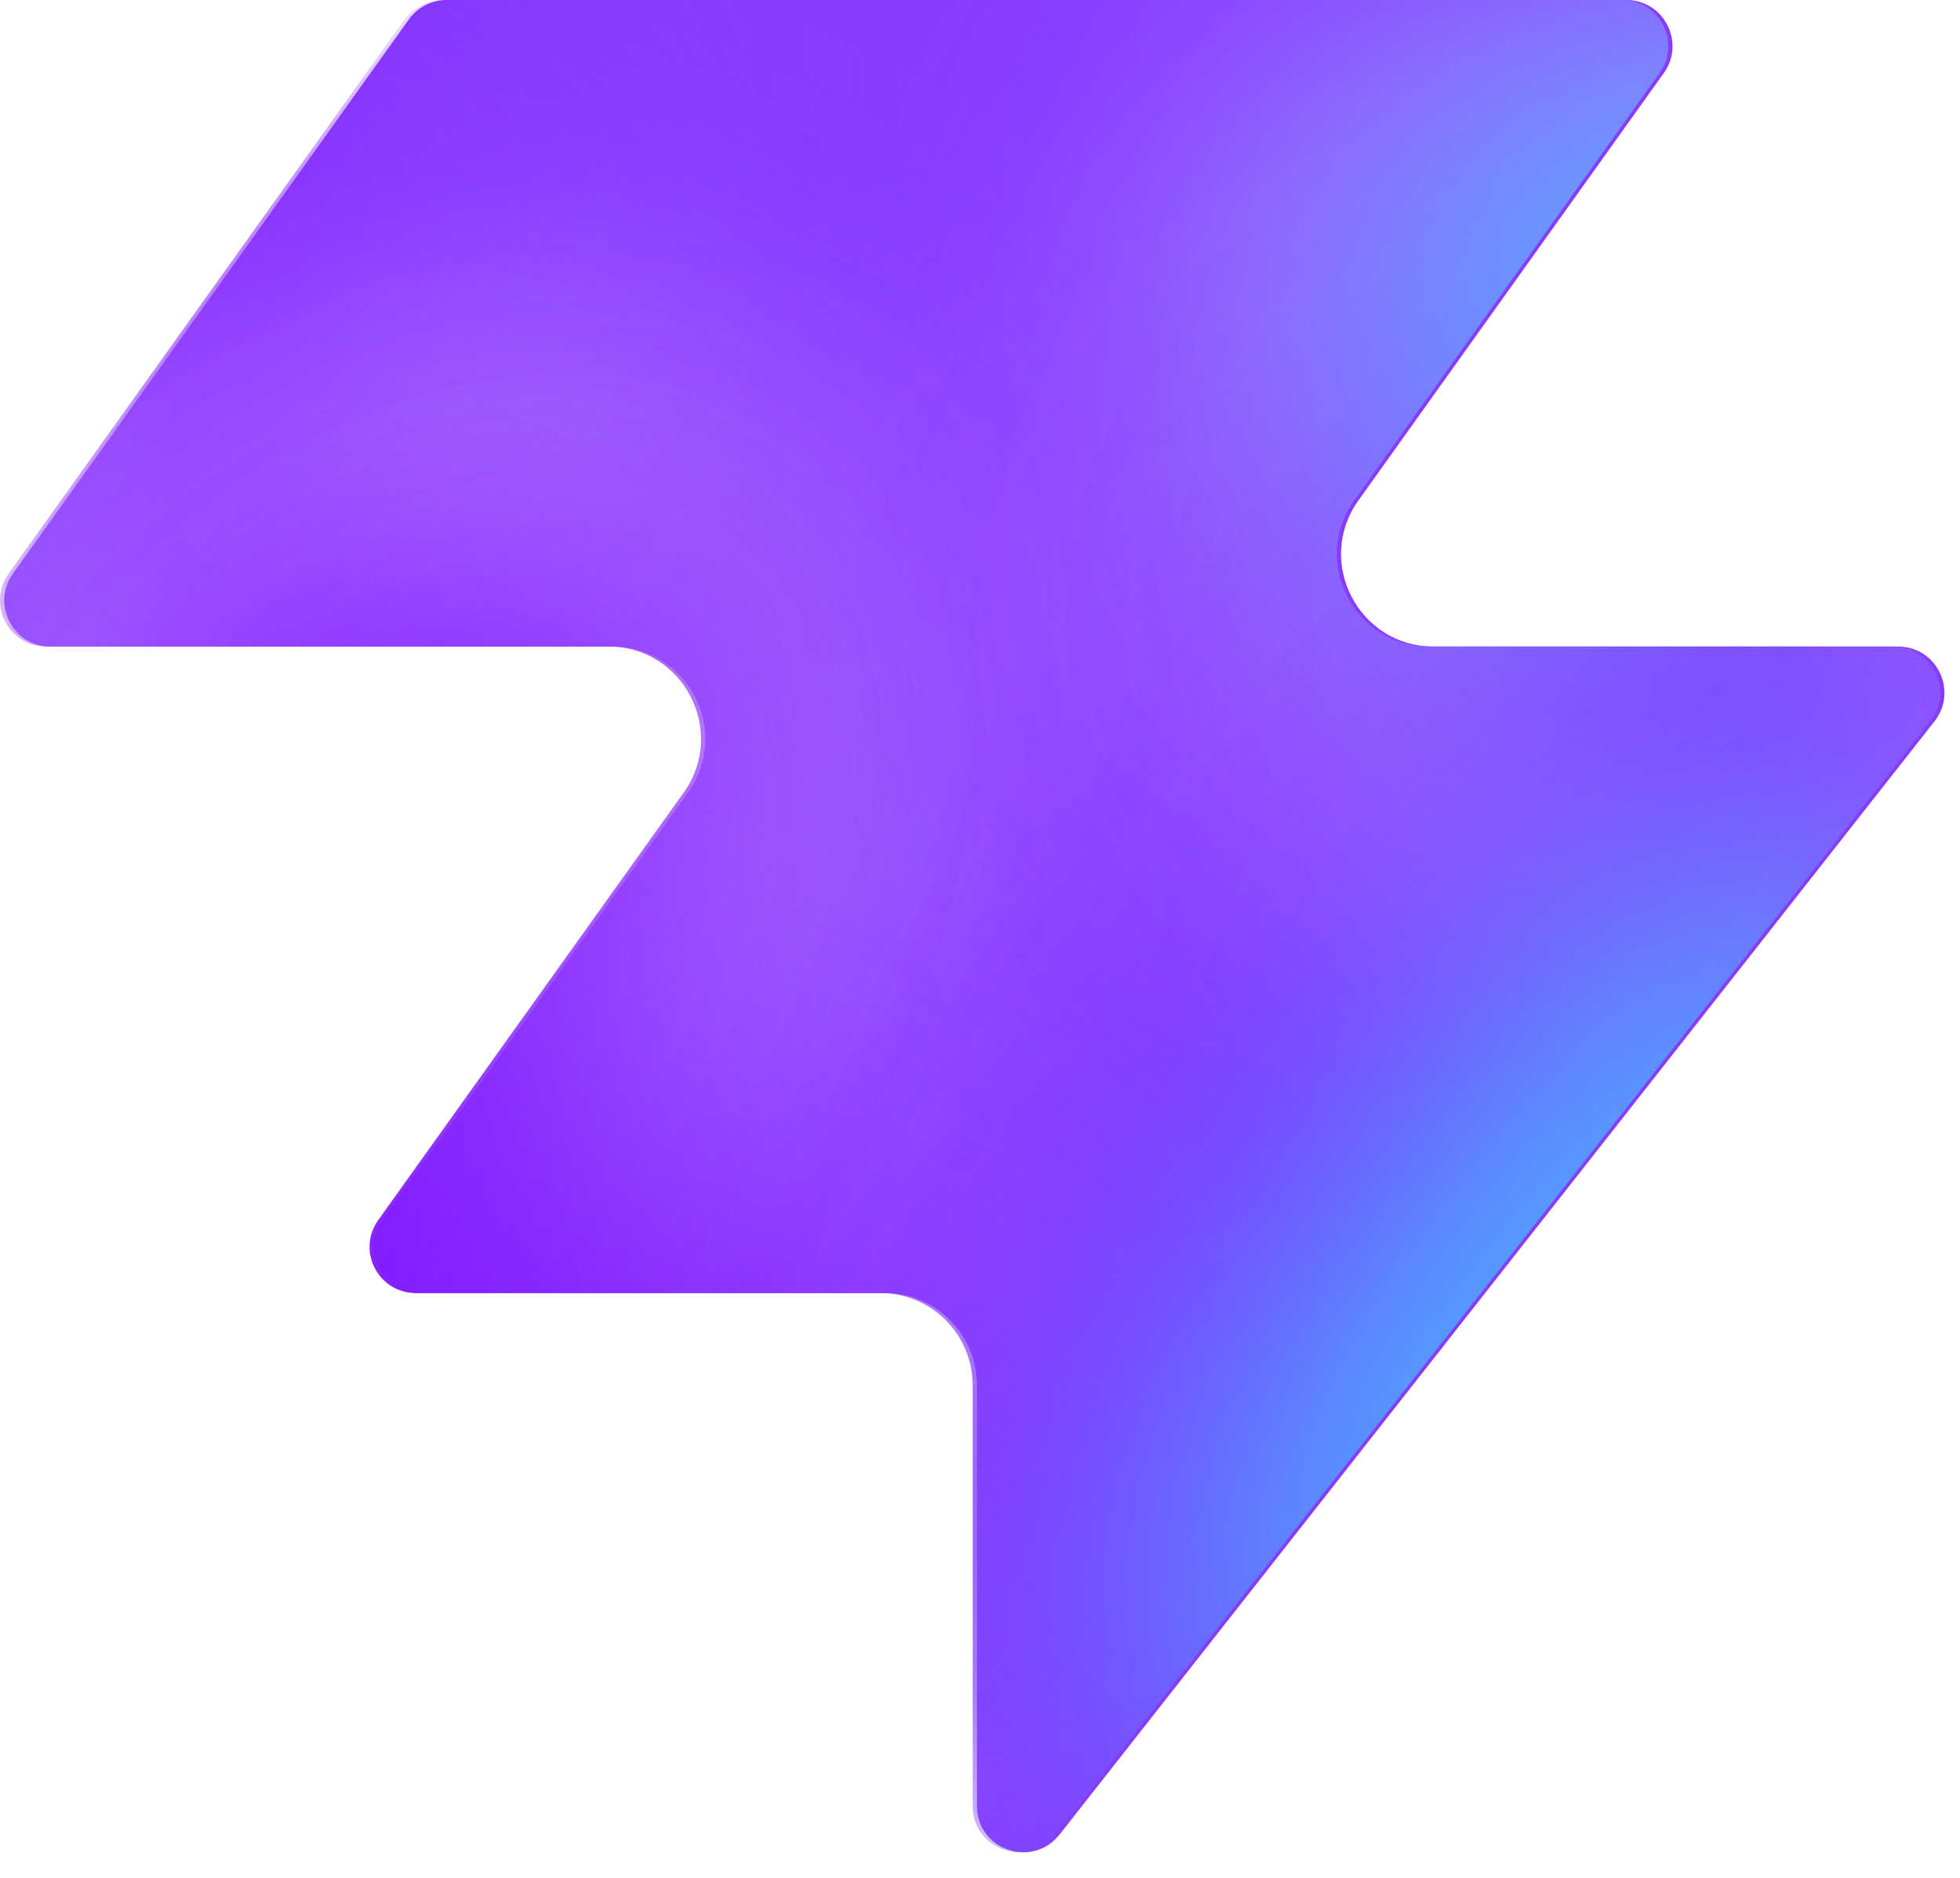
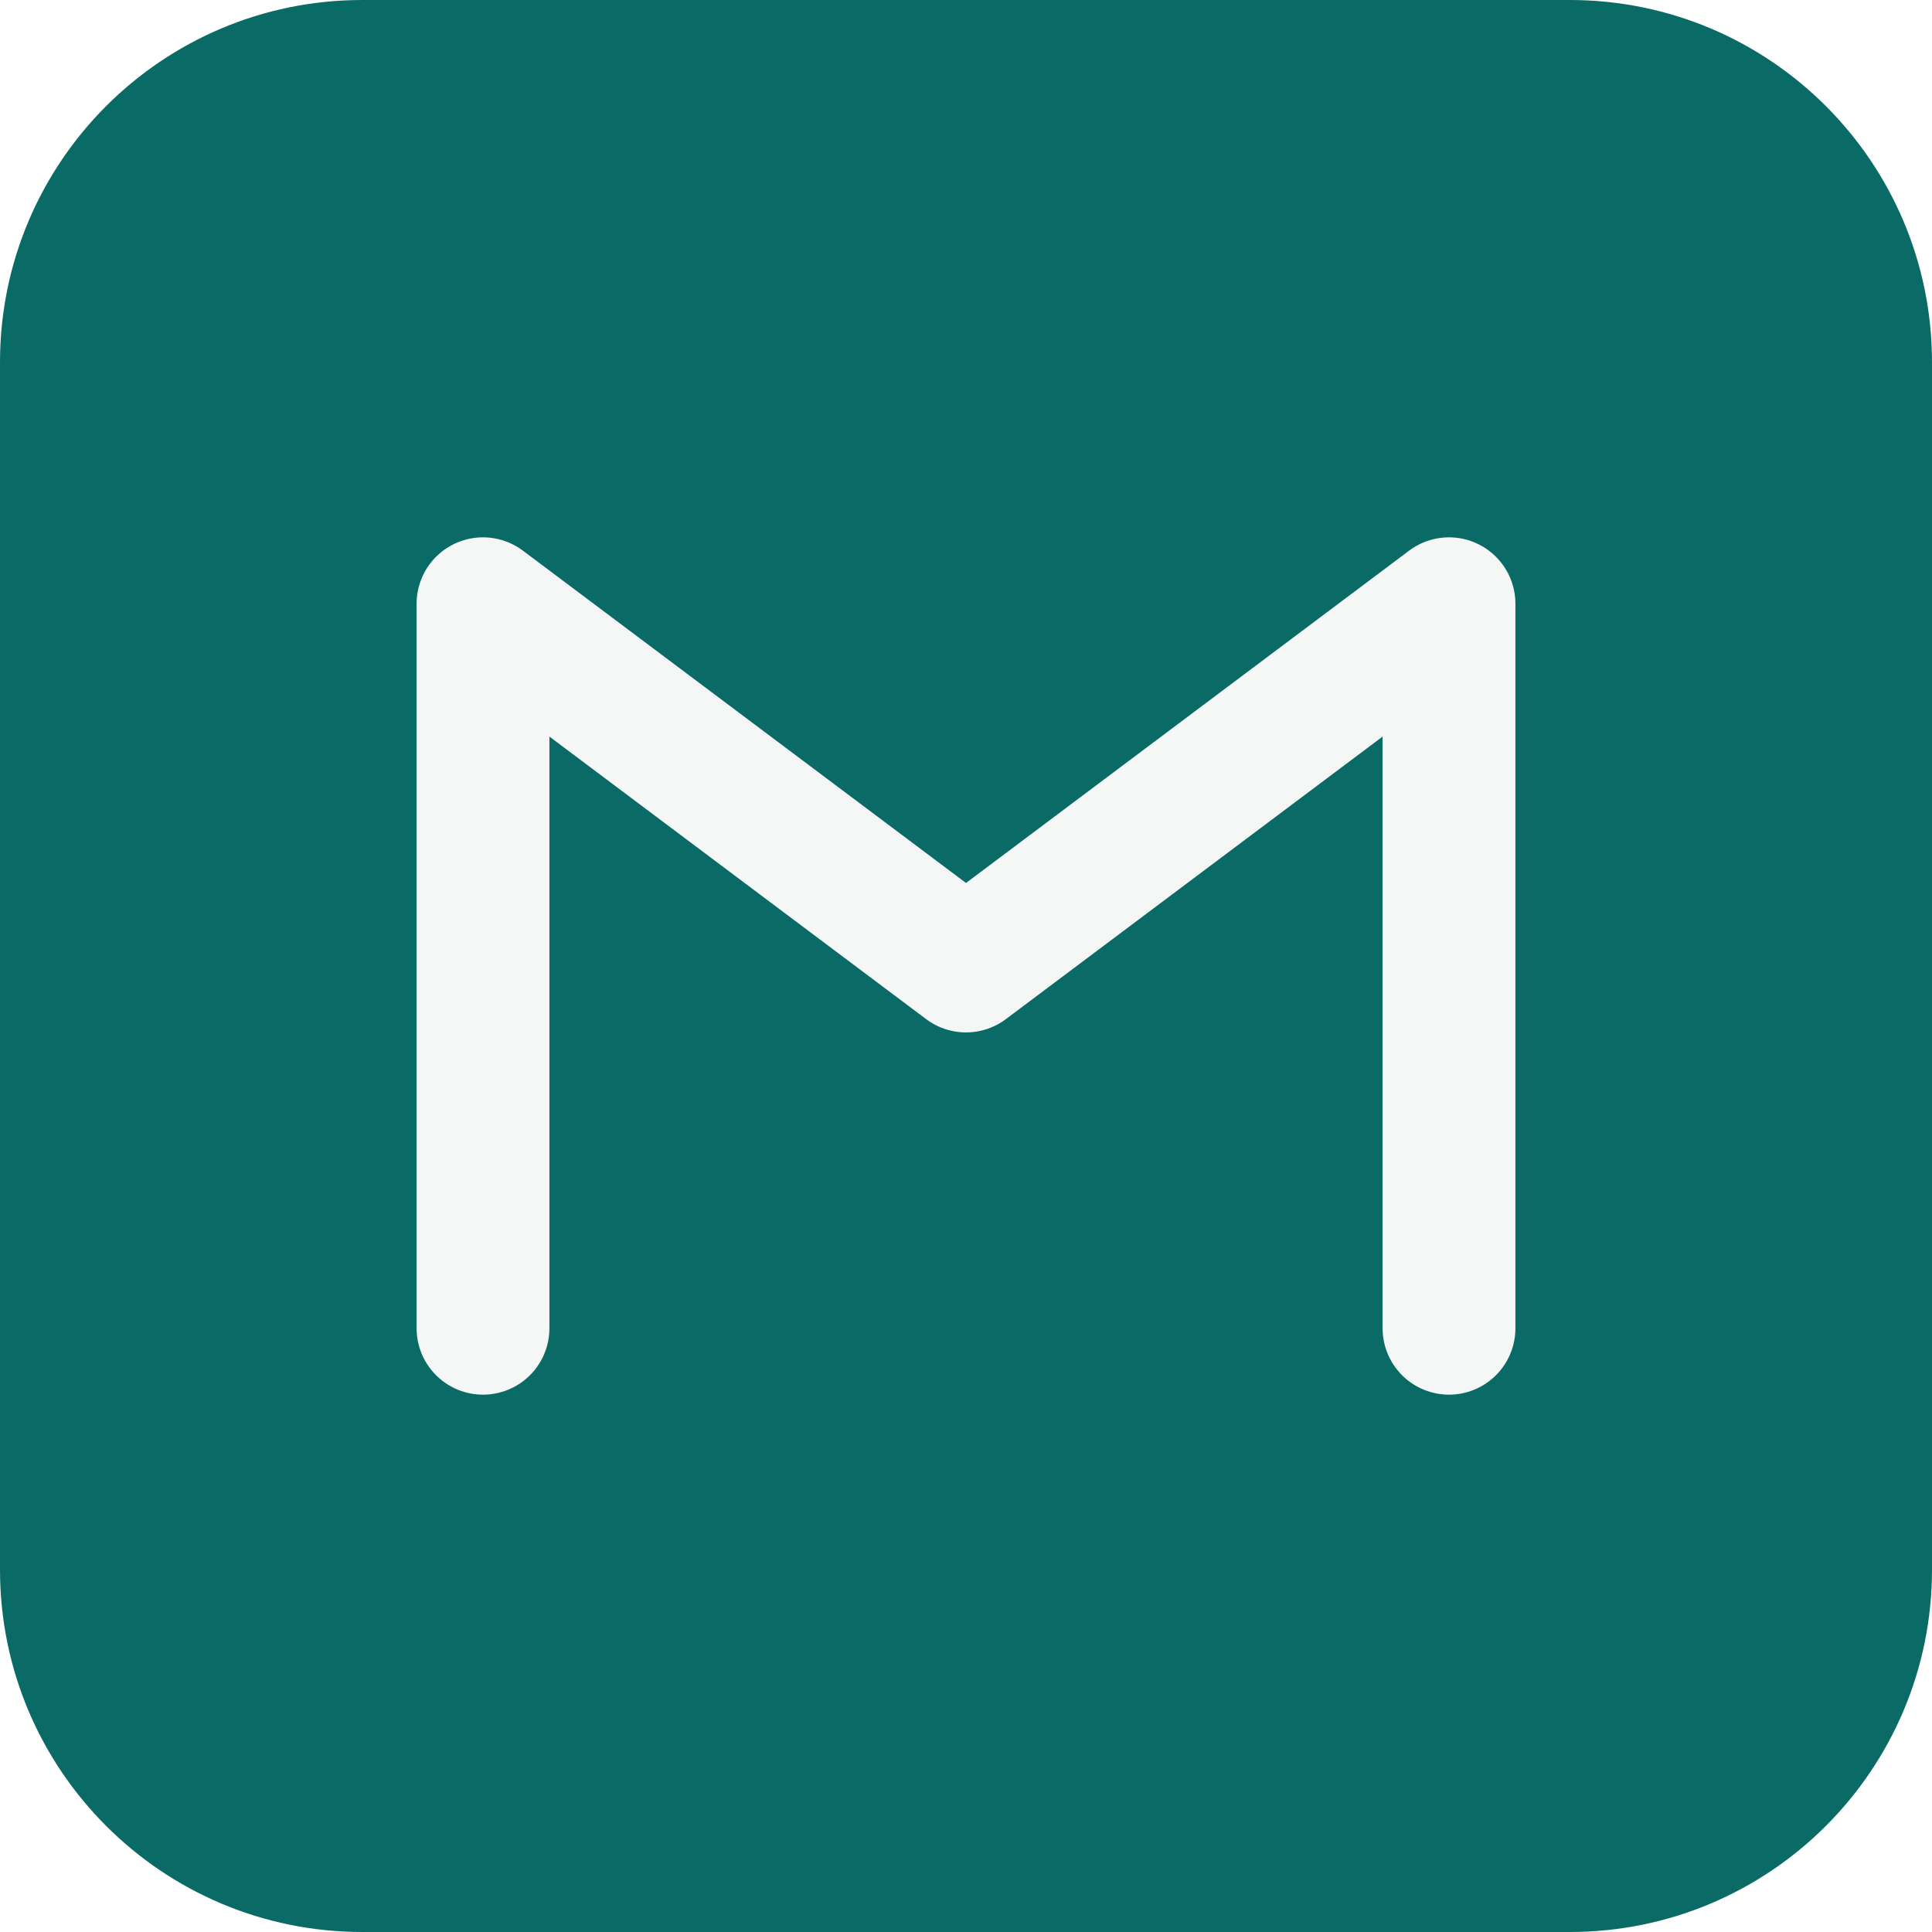
- <svg xmlns="http://www.w3.org/2000/svg" width="48" height="46" fill="none" viewBox="0 0 48 46">
-   <path fill="#863bff" d="M25.946 44.938c-.664.845-2.021.375-2.021-.698V33.937a2.26 2.26 0 0 0-2.262-2.262H10.287c-.92 0-1.456-1.04-.92-1.788l7.48-10.471c1.07-1.497 0-3.578-1.842-3.578H1.237c-.92 0-1.456-1.04-.92-1.788L10.013.474c.214-.297.556-.474.92-.474h28.894c.92 0 1.456 1.04.92 1.788l-7.48 10.471c-1.07 1.498 0 3.579 1.842 3.579h11.377c.943 0 1.473 1.088.89 1.83L25.947 44.94z" style="fill:#863bff;fill:color(display-p3 .525 .23 1);fill-opacity:1" />
-   <mask id="a" width="48" height="46" x="0" y="0" maskUnits="userSpaceOnUse" style="mask-type:alpha">
-     <path fill="#000" d="M25.842 44.938c-.664.844-2.021.375-2.021-.698V33.937a2.26 2.26 0 0 0-2.262-2.262H10.183c-.92 0-1.456-1.04-.92-1.788l7.48-10.471c1.07-1.498 0-3.579-1.842-3.579H1.133c-.92 0-1.456-1.04-.92-1.787L9.91.473c.214-.297.556-.474.92-.474h28.894c.92 0 1.456 1.04.92 1.788l-7.48 10.471c-1.07 1.498 0 3.578 1.842 3.578h11.377c.943 0 1.473 1.088.89 1.832L25.843 44.94z" style="fill:#000;fill-opacity:1" />
-   </mask>
-   <g mask="url(#a)">
-     <g filter="url(#b)">
-       <ellipse cx="5.508" cy="14.704" fill="#ede6ff" rx="5.508" ry="14.704" style="fill:#ede6ff;fill:color(display-p3 .927 .903 1);fill-opacity:1" transform="matrix(.00324 1 1 -.00324 -4.47 31.516)" />
-     </g>
-     <g filter="url(#c)">
-       <ellipse cx="10.399" cy="29.851" fill="#ede6ff" rx="10.399" ry="29.851" style="fill:#ede6ff;fill:color(display-p3 .927 .903 1);fill-opacity:1" transform="matrix(.00324 1 1 -.00324 -39.328 7.883)" />
-     </g>
-     <g filter="url(#d)">
-       <ellipse cx="5.508" cy="30.487" fill="#7e14ff" rx="5.508" ry="30.487" style="fill:#7e14ff;fill:color(display-p3 .492 .077 1);fill-opacity:1" transform="rotate(89.814 -25.913 -14.639)scale(1 -1)" />
-     </g>
-     <g filter="url(#e)">
-       <ellipse cx="5.508" cy="30.599" fill="#7e14ff" rx="5.508" ry="30.599" style="fill:#7e14ff;fill:color(display-p3 .492 .077 1);fill-opacity:1" transform="rotate(89.814 -32.644 -3.334)scale(1 -1)" />
-     </g>
-     <g filter="url(#f)">
-       <ellipse cx="5.508" cy="30.599" fill="#7e14ff" rx="5.508" ry="30.599" style="fill:#7e14ff;fill:color(display-p3 .492 .077 1);fill-opacity:1" transform="matrix(.00324 1 1 -.00324 -34.34 30.47)" />
-     </g>
-     <g filter="url(#g)">
-       <ellipse cx="14.072" cy="22.078" fill="#ede6ff" rx="14.072" ry="22.078" style="fill:#ede6ff;fill:color(display-p3 .927 .903 1);fill-opacity:1" transform="rotate(93.35 24.506 48.493)scale(-1 1)" />
-     </g>
-     <g filter="url(#h)">
-       <ellipse cx="3.47" cy="21.501" fill="#7e14ff" rx="3.47" ry="21.501" style="fill:#7e14ff;fill:color(display-p3 .492 .077 1);fill-opacity:1" transform="rotate(89.009 28.708 47.59)scale(-1 1)" />
-     </g>
-     <g filter="url(#i)">
-       <ellipse cx="3.47" cy="21.501" fill="#7e14ff" rx="3.47" ry="21.501" style="fill:#7e14ff;fill:color(display-p3 .492 .077 1);fill-opacity:1" transform="rotate(89.009 28.708 47.59)scale(-1 1)" />
-     </g>
-     <g filter="url(#j)">
-       <ellipse cx=".387" cy="8.972" fill="#7e14ff" rx="4.407" ry="29.108" style="fill:#7e14ff;fill:color(display-p3 .492 .077 1);fill-opacity:1" transform="rotate(39.51 .387 8.972)" />
-     </g>
-     <g filter="url(#k)">
-       <ellipse cx="47.523" cy="-6.092" fill="#7e14ff" rx="4.407" ry="29.108" style="fill:#7e14ff;fill:color(display-p3 .492 .077 1);fill-opacity:1" transform="rotate(37.892 47.523 -6.092)" />
-     </g>
-     <g filter="url(#l)">
-       <ellipse cx="41.412" cy="6.333" fill="#47bfff" rx="5.971" ry="9.665" style="fill:#47bfff;fill:color(display-p3 .28 .748 1);fill-opacity:1" transform="rotate(37.892 41.412 6.333)" />
-     </g>
-     <g filter="url(#m)">
-       <ellipse cx="-1.879" cy="38.332" fill="#7e14ff" rx="4.407" ry="29.108" style="fill:#7e14ff;fill:color(display-p3 .492 .077 1);fill-opacity:1" transform="rotate(37.892 -1.88 38.332)" />
-     </g>
-     <g filter="url(#n)">
-       <ellipse cx="-1.879" cy="38.332" fill="#7e14ff" rx="4.407" ry="29.108" style="fill:#7e14ff;fill:color(display-p3 .492 .077 1);fill-opacity:1" transform="rotate(37.892 -1.88 38.332)" />
-     </g>
-     <g filter="url(#o)">
-       <ellipse cx="35.651" cy="29.907" fill="#7e14ff" rx="4.407" ry="29.108" style="fill:#7e14ff;fill:color(display-p3 .492 .077 1);fill-opacity:1" transform="rotate(37.892 35.651 29.907)" />
-     </g>
-     <g filter="url(#p)">
-       <ellipse cx="38.418" cy="32.4" fill="#47bfff" rx="5.971" ry="15.297" style="fill:#47bfff;fill:color(display-p3 .28 .748 1);fill-opacity:1" transform="rotate(37.892 38.418 32.4)" />
-     </g>
-   </g>
-   <defs>
-     <filter id="b" width="60.045" height="41.654" x="-19.77" y="16.149" color-interpolation-filters="sRGB" filterUnits="userSpaceOnUse">
-       <feFlood flood-opacity="0" result="BackgroundImageFix" />
-       <feBlend in="SourceGraphic" in2="BackgroundImageFix" result="shape" />
-       <feGaussianBlur result="effect1_foregroundBlur_2002_17158" stdDeviation="7.659" />
-     </filter>
-     <filter id="c" width="90.34" height="51.437" x="-54.613" y="-7.533" color-interpolation-filters="sRGB" filterUnits="userSpaceOnUse">
-       <feFlood flood-opacity="0" result="BackgroundImageFix" />
-       <feBlend in="SourceGraphic" in2="BackgroundImageFix" result="shape" />
-       <feGaussianBlur result="effect1_foregroundBlur_2002_17158" stdDeviation="7.659" />
-     </filter>
-     <filter id="d" width="79.355" height="29.4" x="-49.64" y="2.03" color-interpolation-filters="sRGB" filterUnits="userSpaceOnUse">
-       <feFlood flood-opacity="0" result="BackgroundImageFix" />
-       <feBlend in="SourceGraphic" in2="BackgroundImageFix" result="shape" />
-       <feGaussianBlur result="effect1_foregroundBlur_2002_17158" stdDeviation="4.596" />
-     </filter>
-     <filter id="e" width="79.579" height="29.4" x="-45.045" y="20.029" color-interpolation-filters="sRGB" filterUnits="userSpaceOnUse">
-       <feFlood flood-opacity="0" result="BackgroundImageFix" />
-       <feBlend in="SourceGraphic" in2="BackgroundImageFix" result="shape" />
-       <feGaussianBlur result="effect1_foregroundBlur_2002_17158" stdDeviation="4.596" />
-     </filter>
-     <filter id="f" width="79.579" height="29.4" x="-43.513" y="21.178" color-interpolation-filters="sRGB" filterUnits="userSpaceOnUse">
-       <feFlood flood-opacity="0" result="BackgroundImageFix" />
-       <feBlend in="SourceGraphic" in2="BackgroundImageFix" result="shape" />
-       <feGaussianBlur result="effect1_foregroundBlur_2002_17158" stdDeviation="4.596" />
-     </filter>
-     <filter id="g" width="74.749" height="58.852" x="15.756" y="-17.901" color-interpolation-filters="sRGB" filterUnits="userSpaceOnUse">
-       <feFlood flood-opacity="0" result="BackgroundImageFix" />
-       <feBlend in="SourceGraphic" in2="BackgroundImageFix" result="shape" />
-       <feGaussianBlur result="effect1_foregroundBlur_2002_17158" stdDeviation="7.659" />
-     </filter>
-     <filter id="h" width="61.377" height="25.362" x="23.548" y="2.284" color-interpolation-filters="sRGB" filterUnits="userSpaceOnUse">
-       <feFlood flood-opacity="0" result="BackgroundImageFix" />
-       <feBlend in="SourceGraphic" in2="BackgroundImageFix" result="shape" />
-       <feGaussianBlur result="effect1_foregroundBlur_2002_17158" stdDeviation="4.596" />
-     </filter>
-     <filter id="i" width="61.377" height="25.362" x="23.548" y="2.284" color-interpolation-filters="sRGB" filterUnits="userSpaceOnUse">
-       <feFlood flood-opacity="0" result="BackgroundImageFix" />
-       <feBlend in="SourceGraphic" in2="BackgroundImageFix" result="shape" />
-       <feGaussianBlur result="effect1_foregroundBlur_2002_17158" stdDeviation="4.596" />
-     </filter>
-     <filter id="j" width="56.045" height="63.649" x="-27.636" y="-22.853" color-interpolation-filters="sRGB" filterUnits="userSpaceOnUse">
-       <feFlood flood-opacity="0" result="BackgroundImageFix" />
-       <feBlend in="SourceGraphic" in2="BackgroundImageFix" result="shape" />
-       <feGaussianBlur result="effect1_foregroundBlur_2002_17158" stdDeviation="4.596" />
-     </filter>
-     <filter id="k" width="54.814" height="64.646" x="20.116" y="-38.415" color-interpolation-filters="sRGB" filterUnits="userSpaceOnUse">
-       <feFlood flood-opacity="0" result="BackgroundImageFix" />
-       <feBlend in="SourceGraphic" in2="BackgroundImageFix" result="shape" />
-       <feGaussianBlur result="effect1_foregroundBlur_2002_17158" stdDeviation="4.596" />
-     </filter>
-     <filter id="l" width="33.541" height="35.313" x="24.641" y="-11.323" color-interpolation-filters="sRGB" filterUnits="userSpaceOnUse">
-       <feFlood flood-opacity="0" result="BackgroundImageFix" />
-       <feBlend in="SourceGraphic" in2="BackgroundImageFix" result="shape" />
-       <feGaussianBlur result="effect1_foregroundBlur_2002_17158" stdDeviation="4.596" />
-     </filter>
-     <filter id="m" width="54.814" height="64.646" x="-29.286" y="6.009" color-interpolation-filters="sRGB" filterUnits="userSpaceOnUse">
-       <feFlood flood-opacity="0" result="BackgroundImageFix" />
-       <feBlend in="SourceGraphic" in2="BackgroundImageFix" result="shape" />
-       <feGaussianBlur result="effect1_foregroundBlur_2002_17158" stdDeviation="4.596" />
-     </filter>
-     <filter id="n" width="54.814" height="64.646" x="-29.286" y="6.009" color-interpolation-filters="sRGB" filterUnits="userSpaceOnUse">
-       <feFlood flood-opacity="0" result="BackgroundImageFix" />
-       <feBlend in="SourceGraphic" in2="BackgroundImageFix" result="shape" />
-       <feGaussianBlur result="effect1_foregroundBlur_2002_17158" stdDeviation="4.596" />
-     </filter>
-     <filter id="o" width="54.814" height="64.646" x="8.244" y="-2.416" color-interpolation-filters="sRGB" filterUnits="userSpaceOnUse">
-       <feFlood flood-opacity="0" result="BackgroundImageFix" />
-       <feBlend in="SourceGraphic" in2="BackgroundImageFix" result="shape" />
-       <feGaussianBlur result="effect1_foregroundBlur_2002_17158" stdDeviation="4.596" />
-     </filter>
-     <filter id="p" width="39.409" height="43.623" x="18.713" y="10.588" color-interpolation-filters="sRGB" filterUnits="userSpaceOnUse">
-       <feFlood flood-opacity="0" result="BackgroundImageFix" />
-       <feBlend in="SourceGraphic" in2="BackgroundImageFix" result="shape" />
-       <feGaussianBlur result="effect1_foregroundBlur_2002_17158" stdDeviation="4.596" />
-     </filter>
-   </defs>
+ <svg xmlns="http://www.w3.org/2000/svg" viewBox="0 0 32 32" fill="none">
+   <rect width="32" height="32" rx="6" fill="#0A6B66" />
+   <path d="M8 22V10l8 6 8-6v12" stroke="#F4F7F6" stroke-width="2.2" stroke-linecap="round" stroke-linejoin="round" />
</svg>
